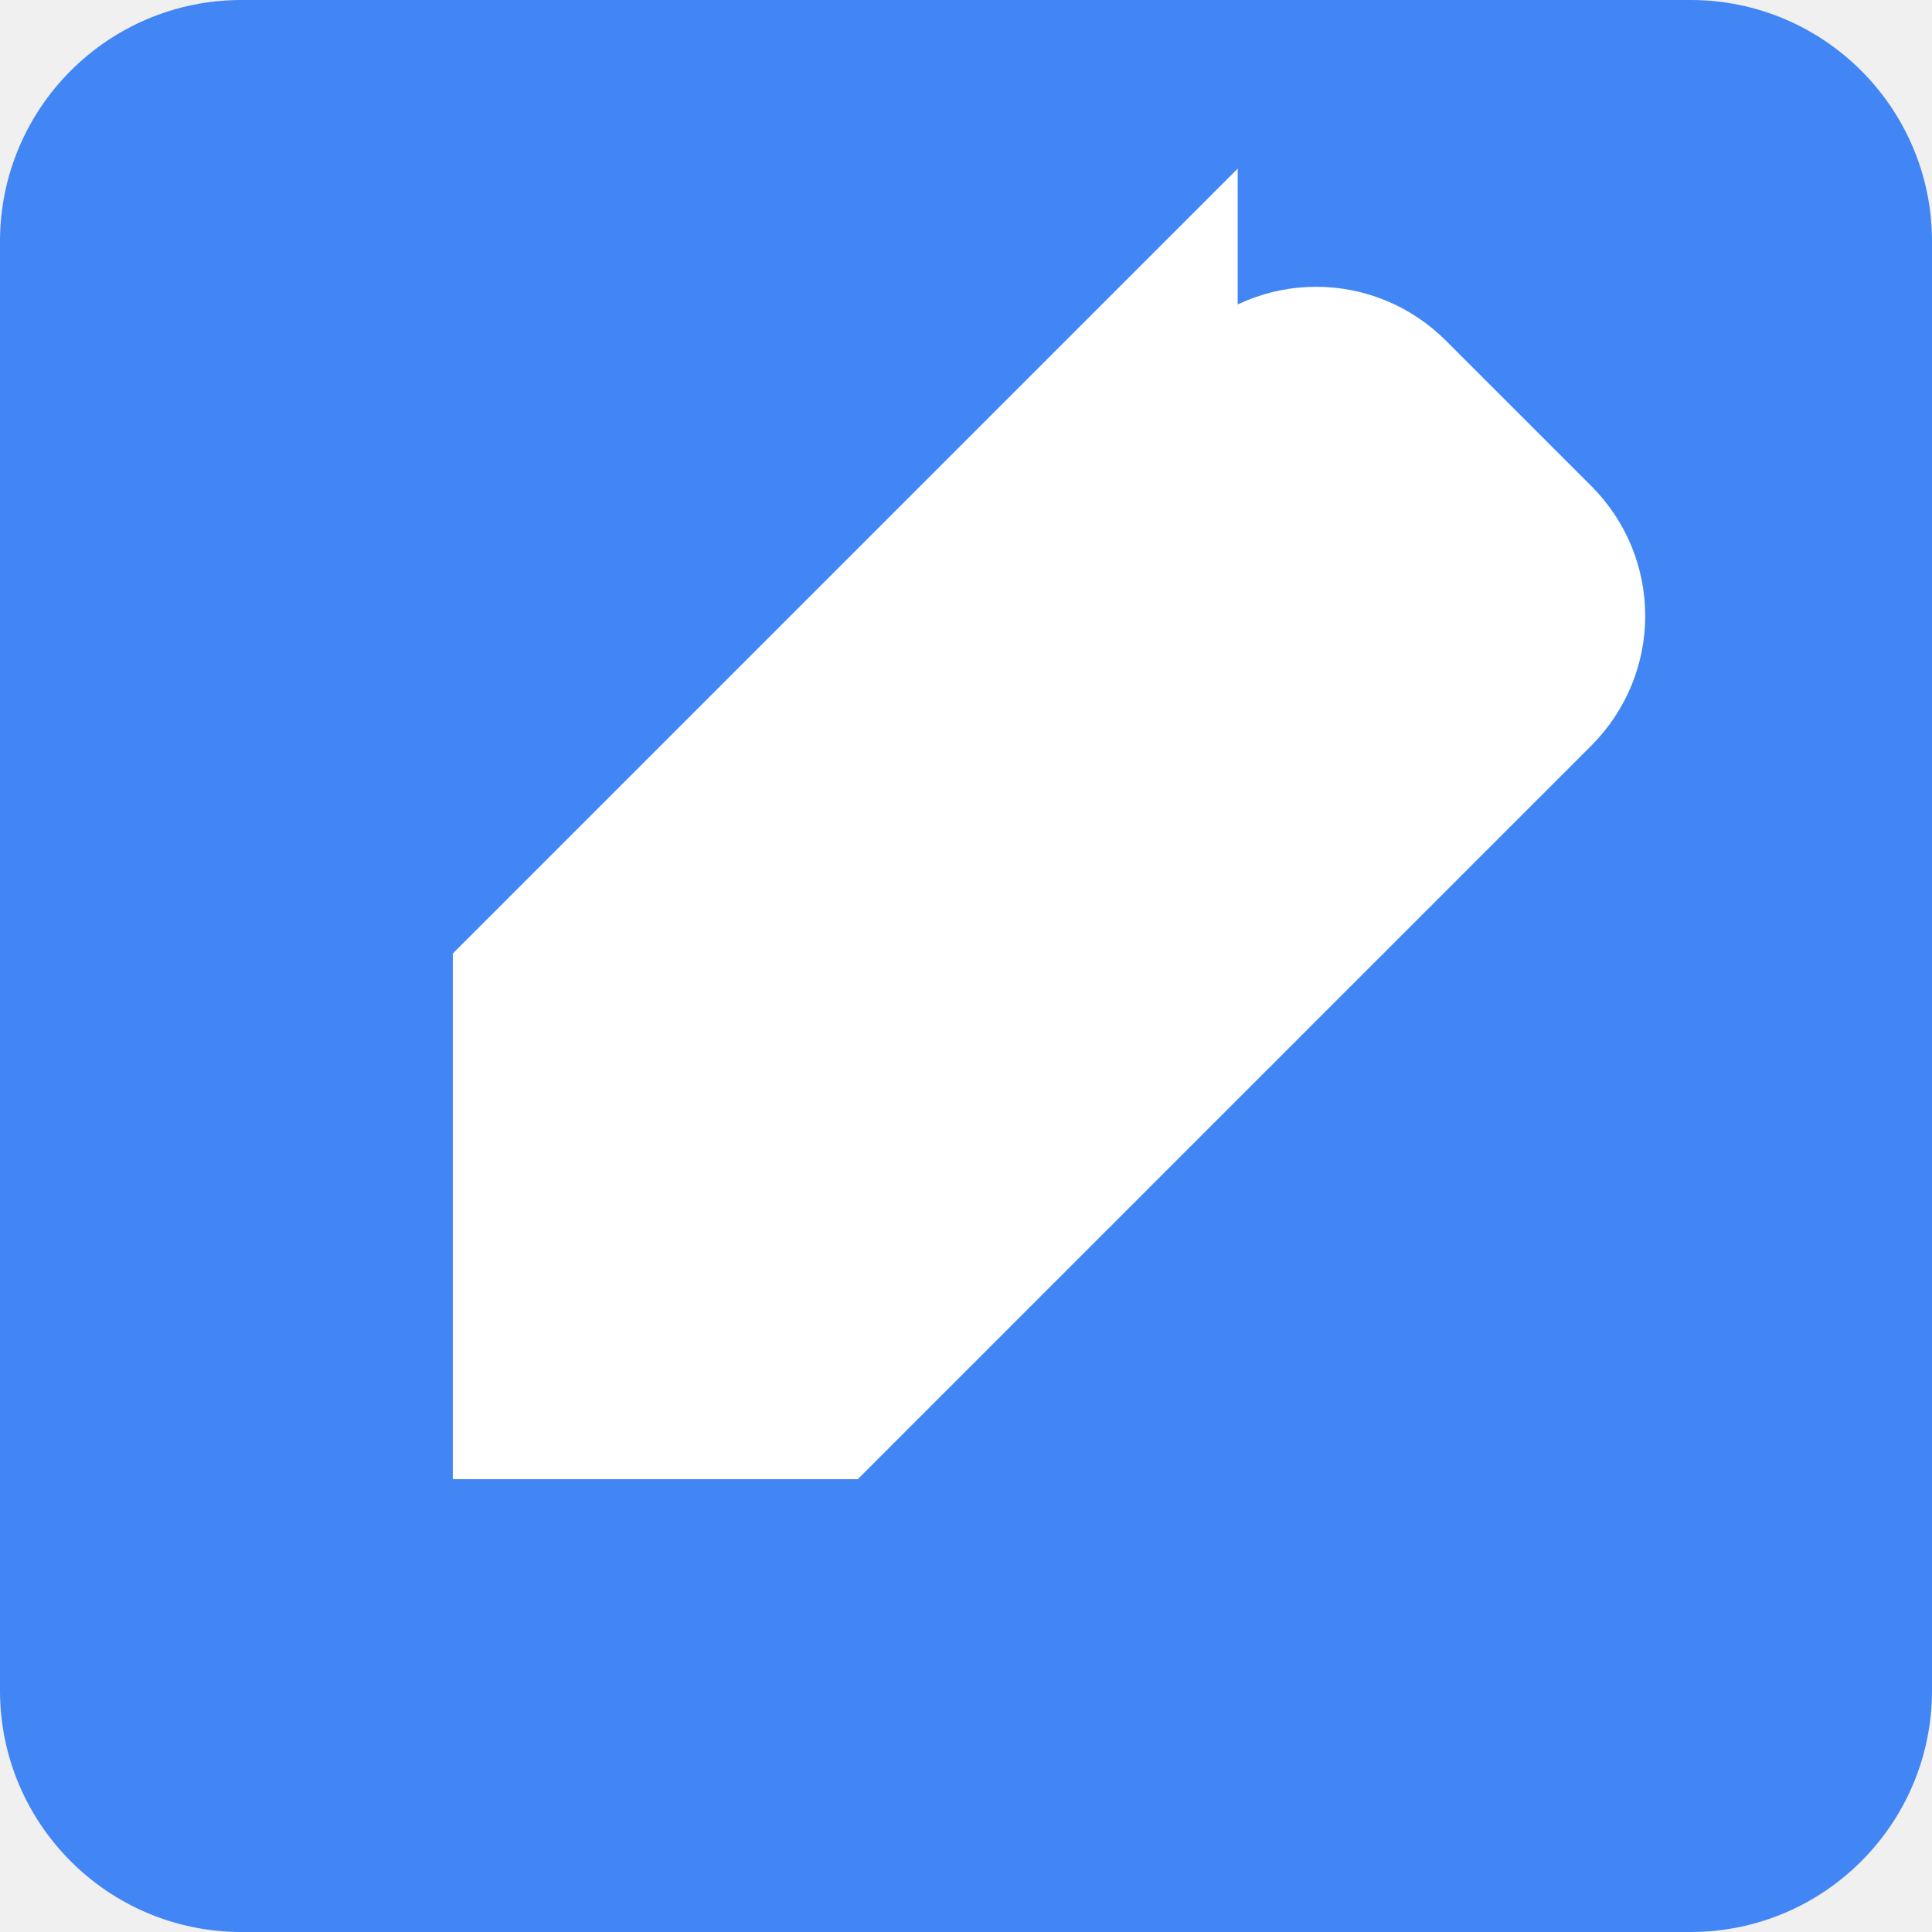
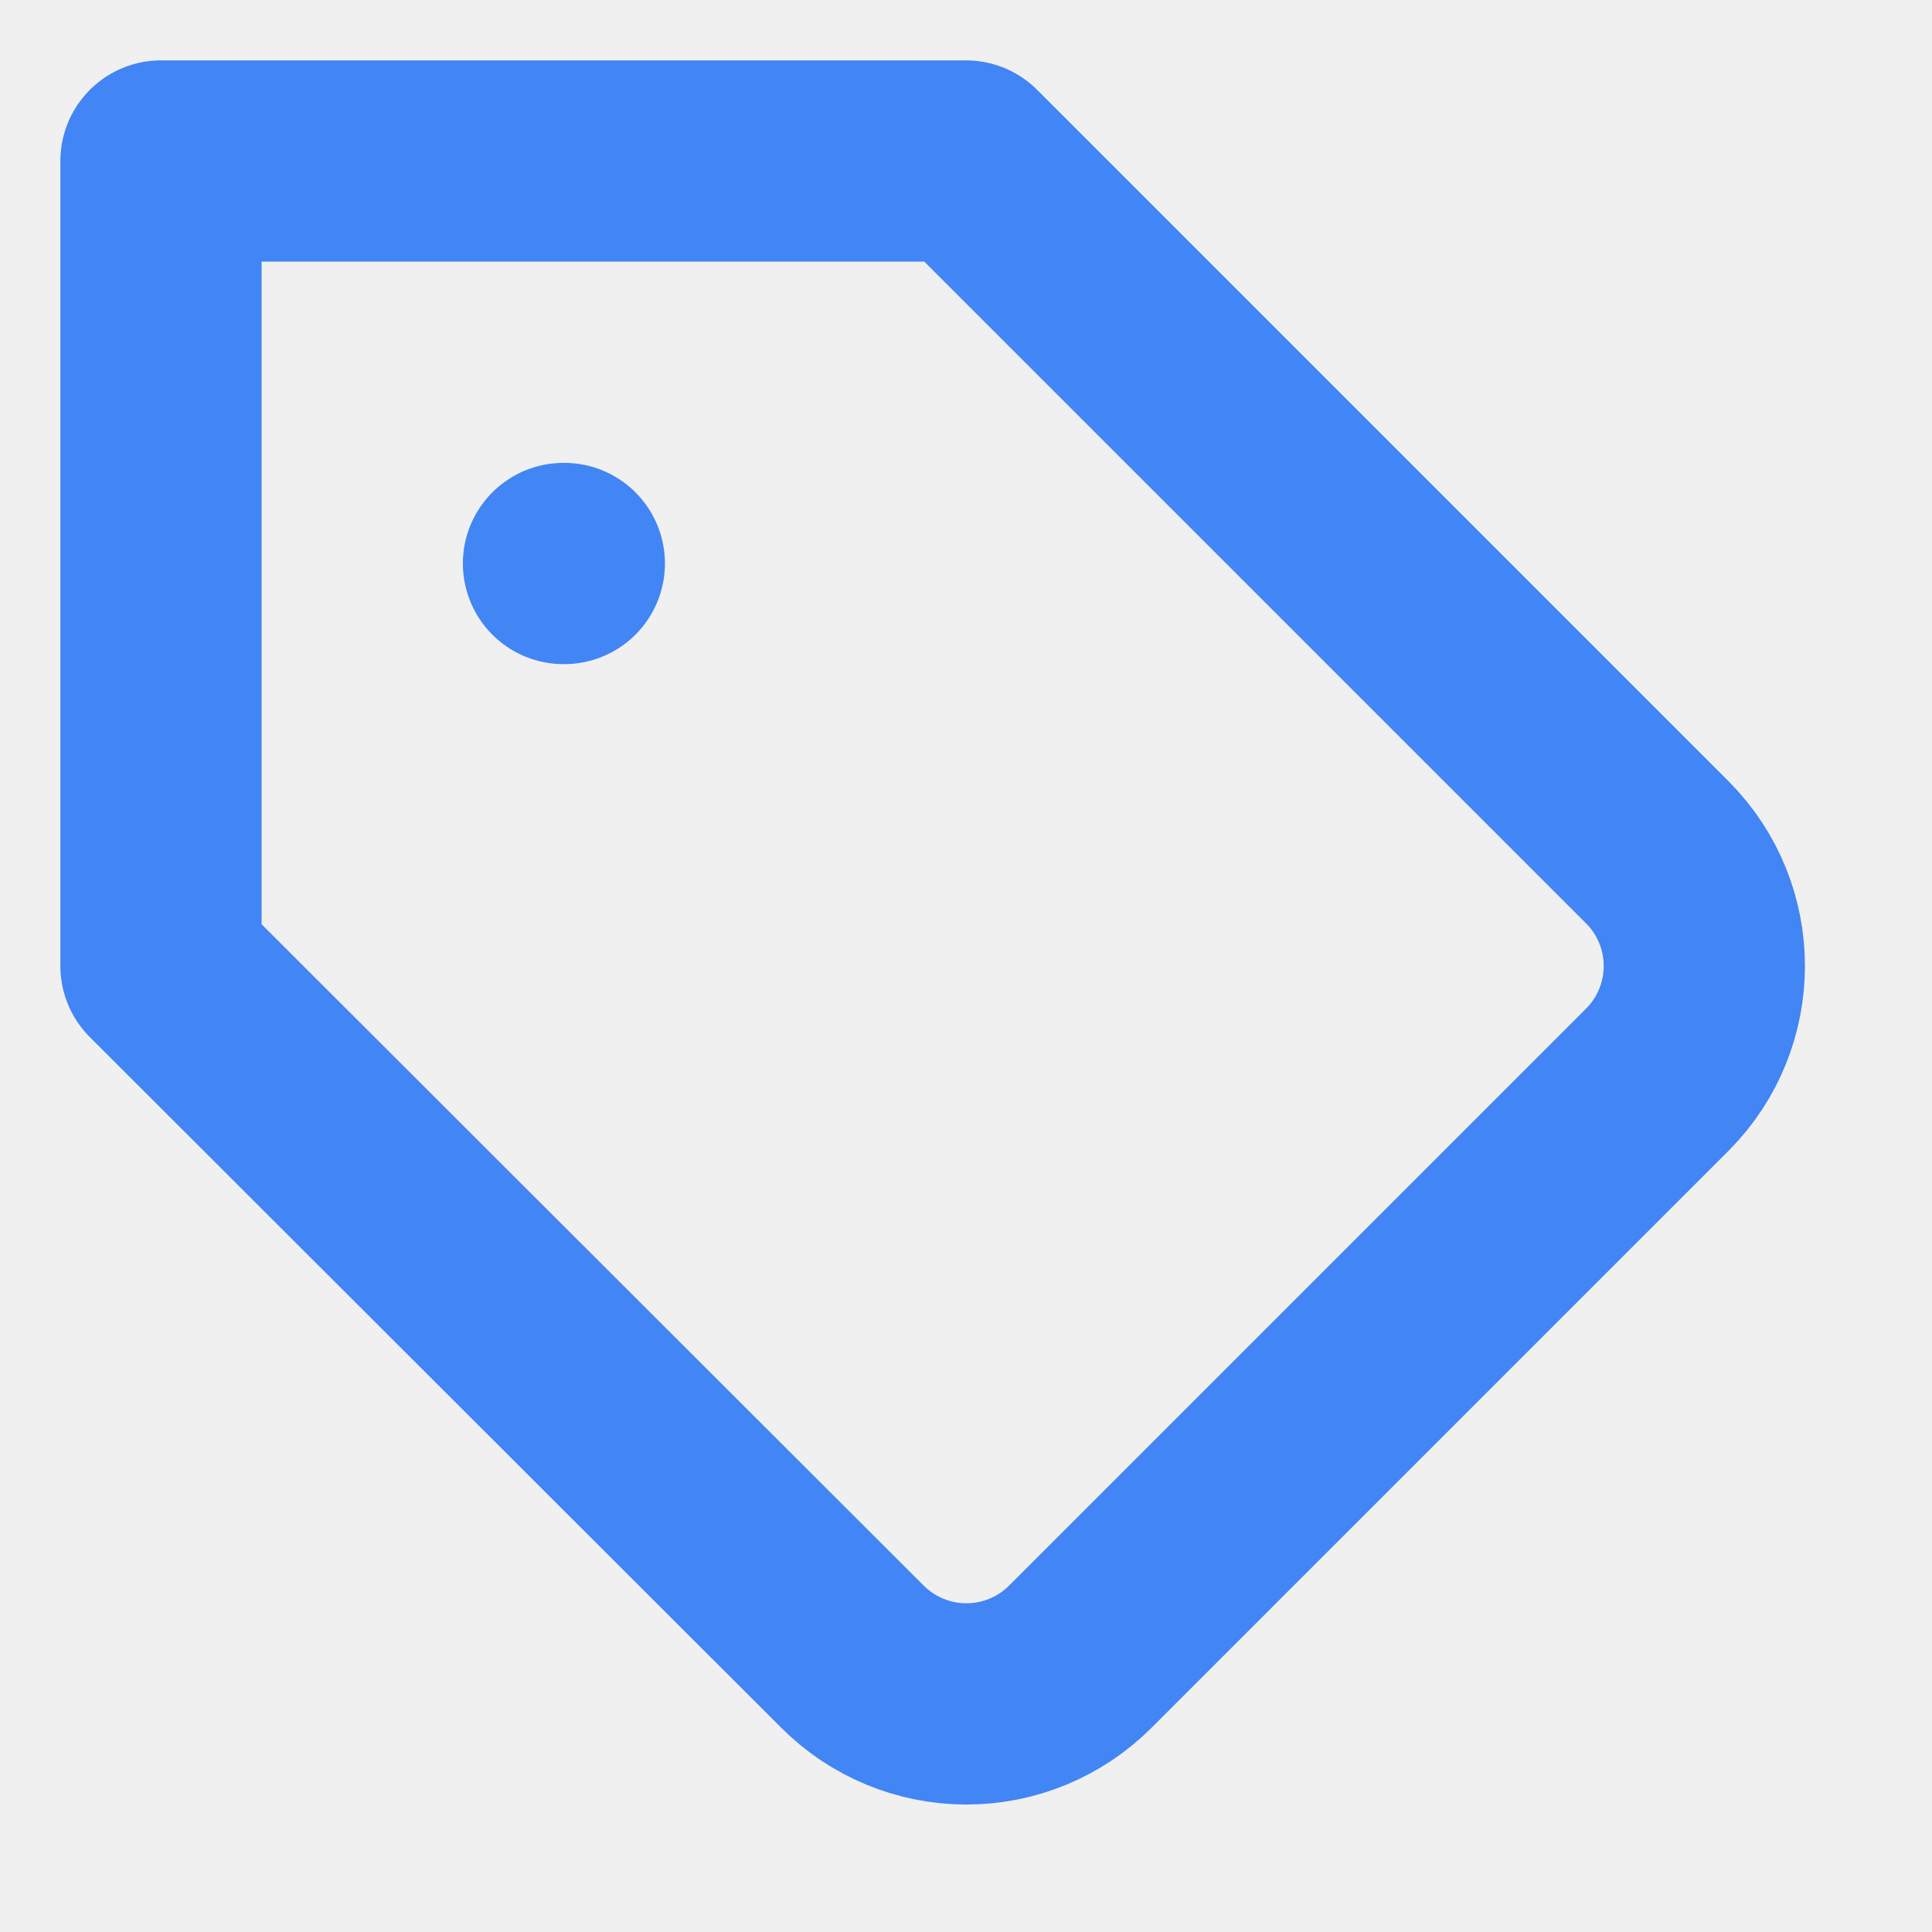
- <svg xmlns="http://www.w3.org/2000/svg" width="16" height="16" viewBox="0 0 16 16">
-   <rect width="16" height="16" rx="2" fill="#4285F4" />
-   <path d="M10 2L4 8v4h3l6-6c.5-.5.5-1.3 0-1.8L11.8 3c-.5-.5-1.3-.5-1.8 0z" fill="white" stroke="white" stroke-width="0.5" />
+ <svg xmlns="http://www.w3.org/2000/svg" width="24" height="24" viewBox="0 0 24 24" fill="none" stroke="#4285F4" stroke-width="2.5" stroke-linecap="round" stroke-linejoin="round">
+   <path d="M20.59 13.41l-7.17 7.17a2 2 0 01-2.83 0L2 12V2h10l8.59 8.59a2 2 0 010 2.82z" />
+   <line x1="7" y1="7" x2="7.01" y2="7" />
</svg>
